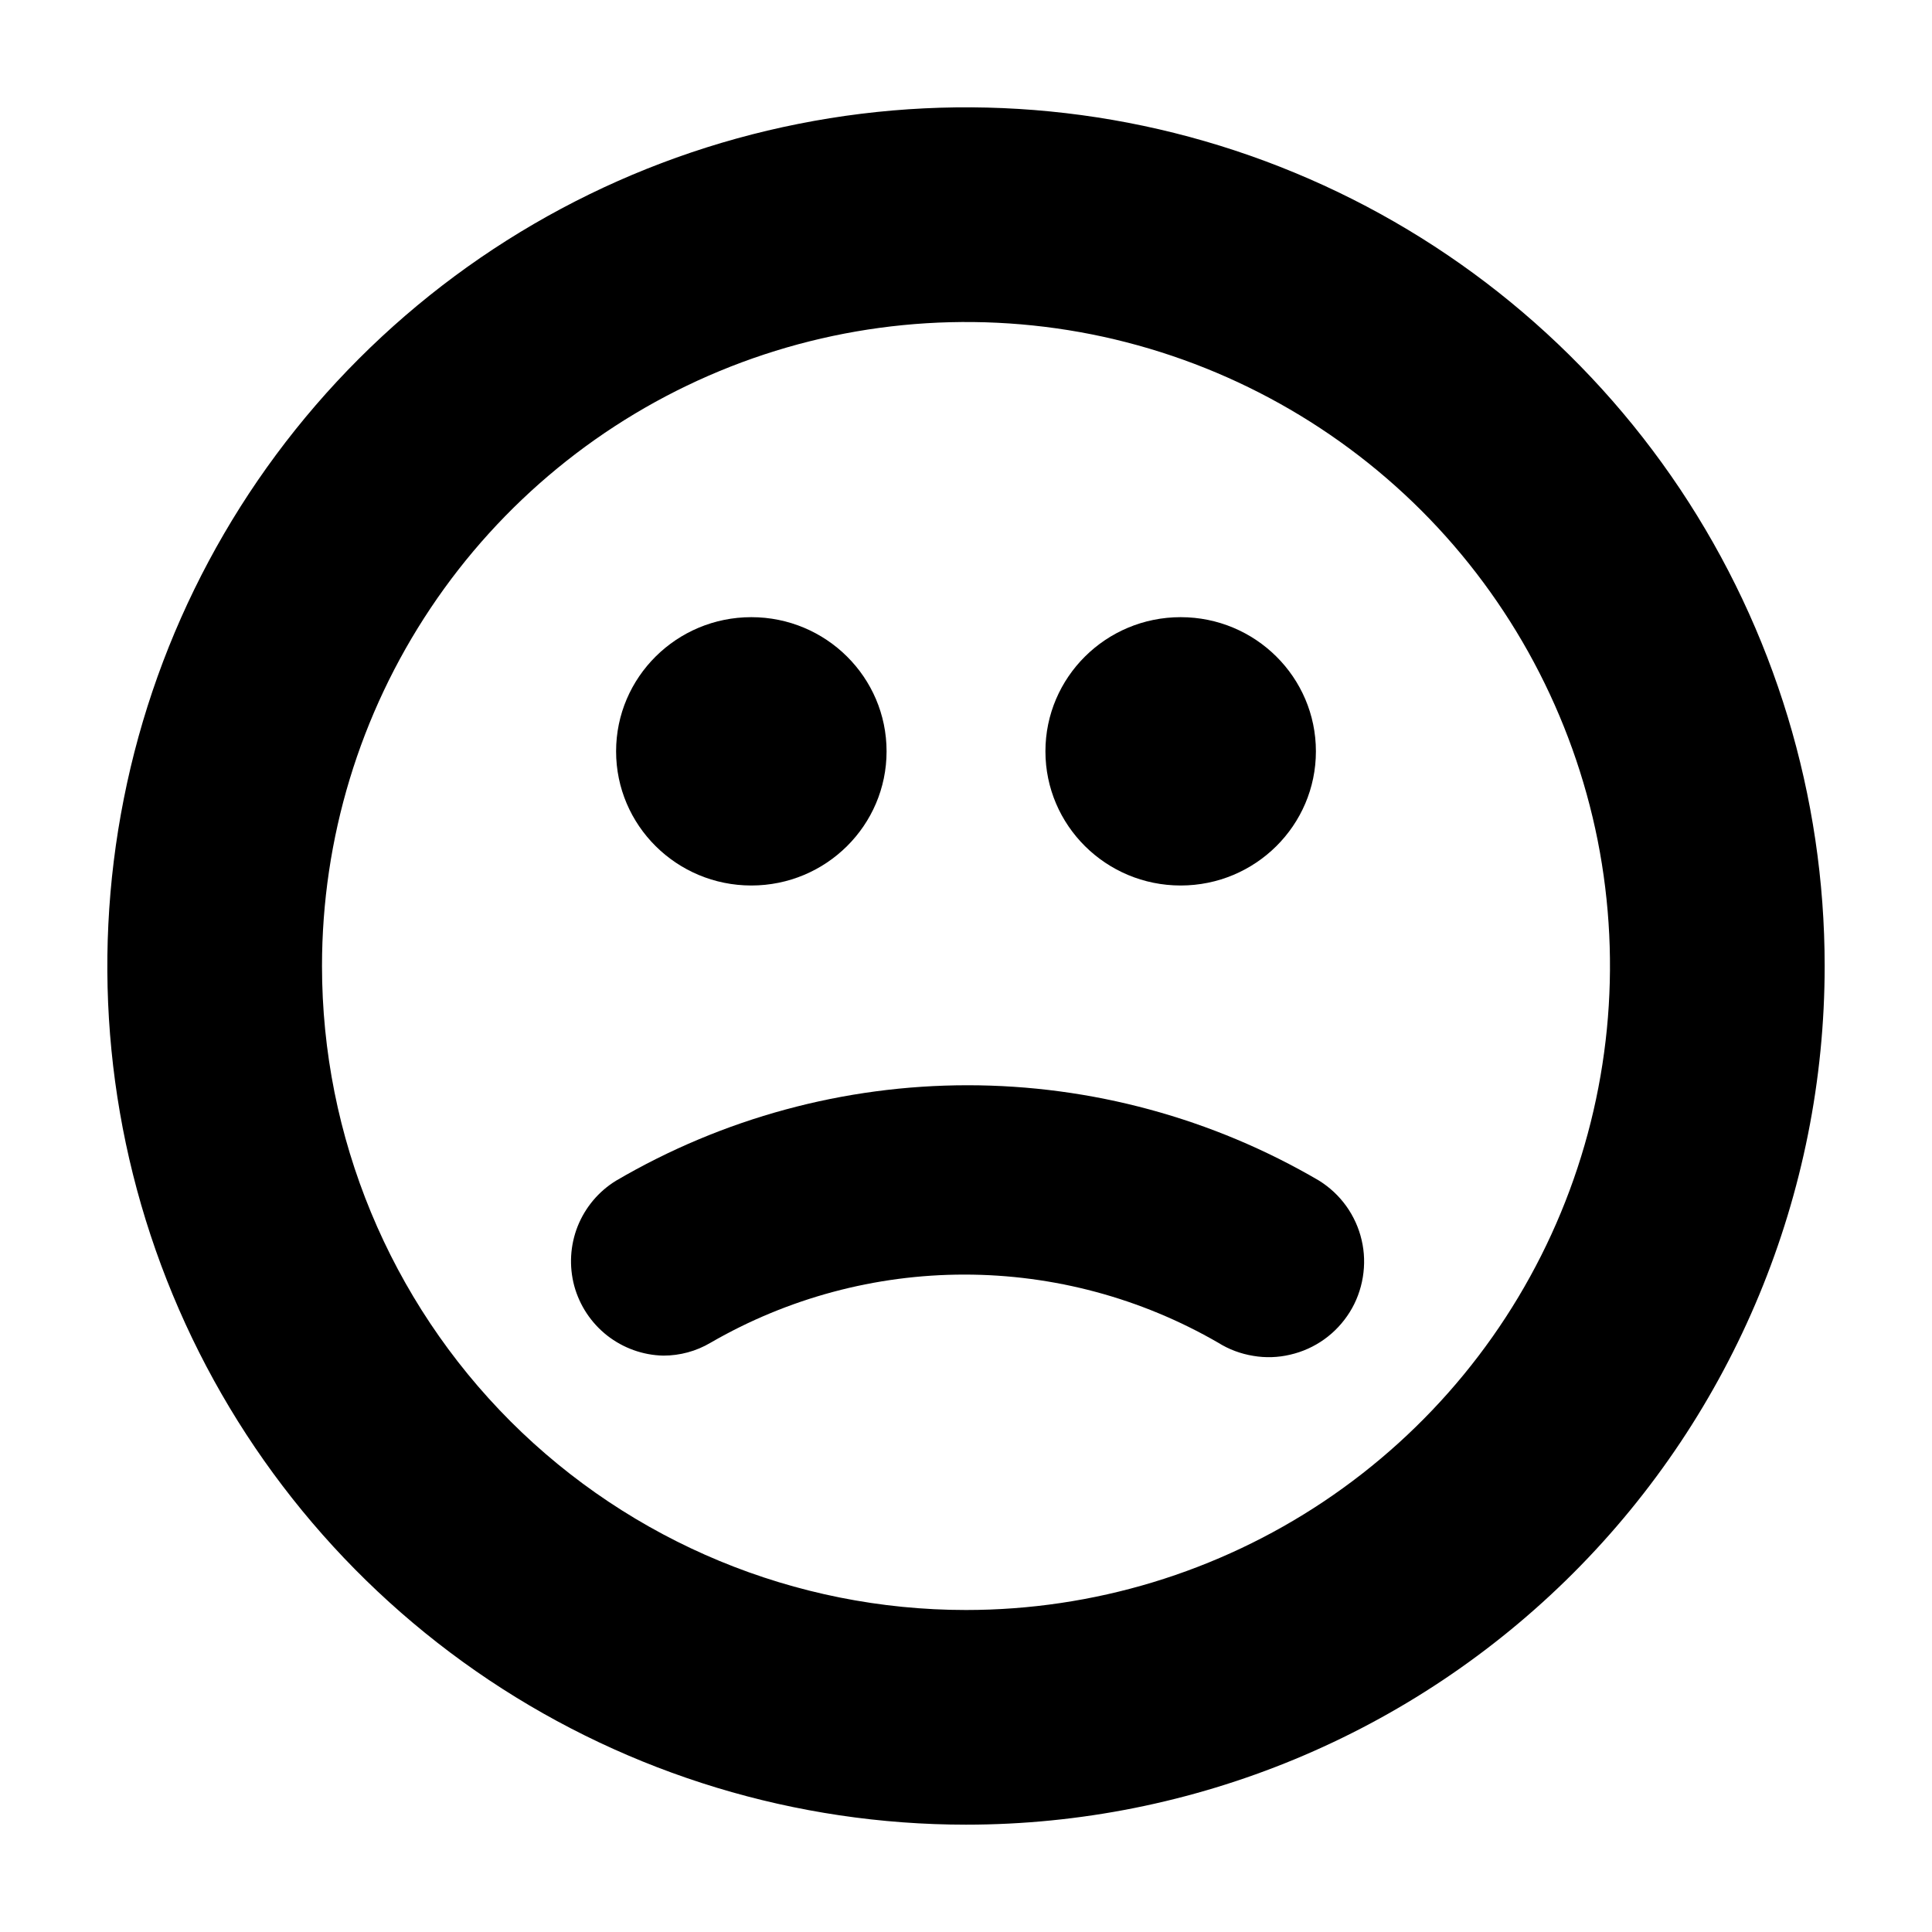
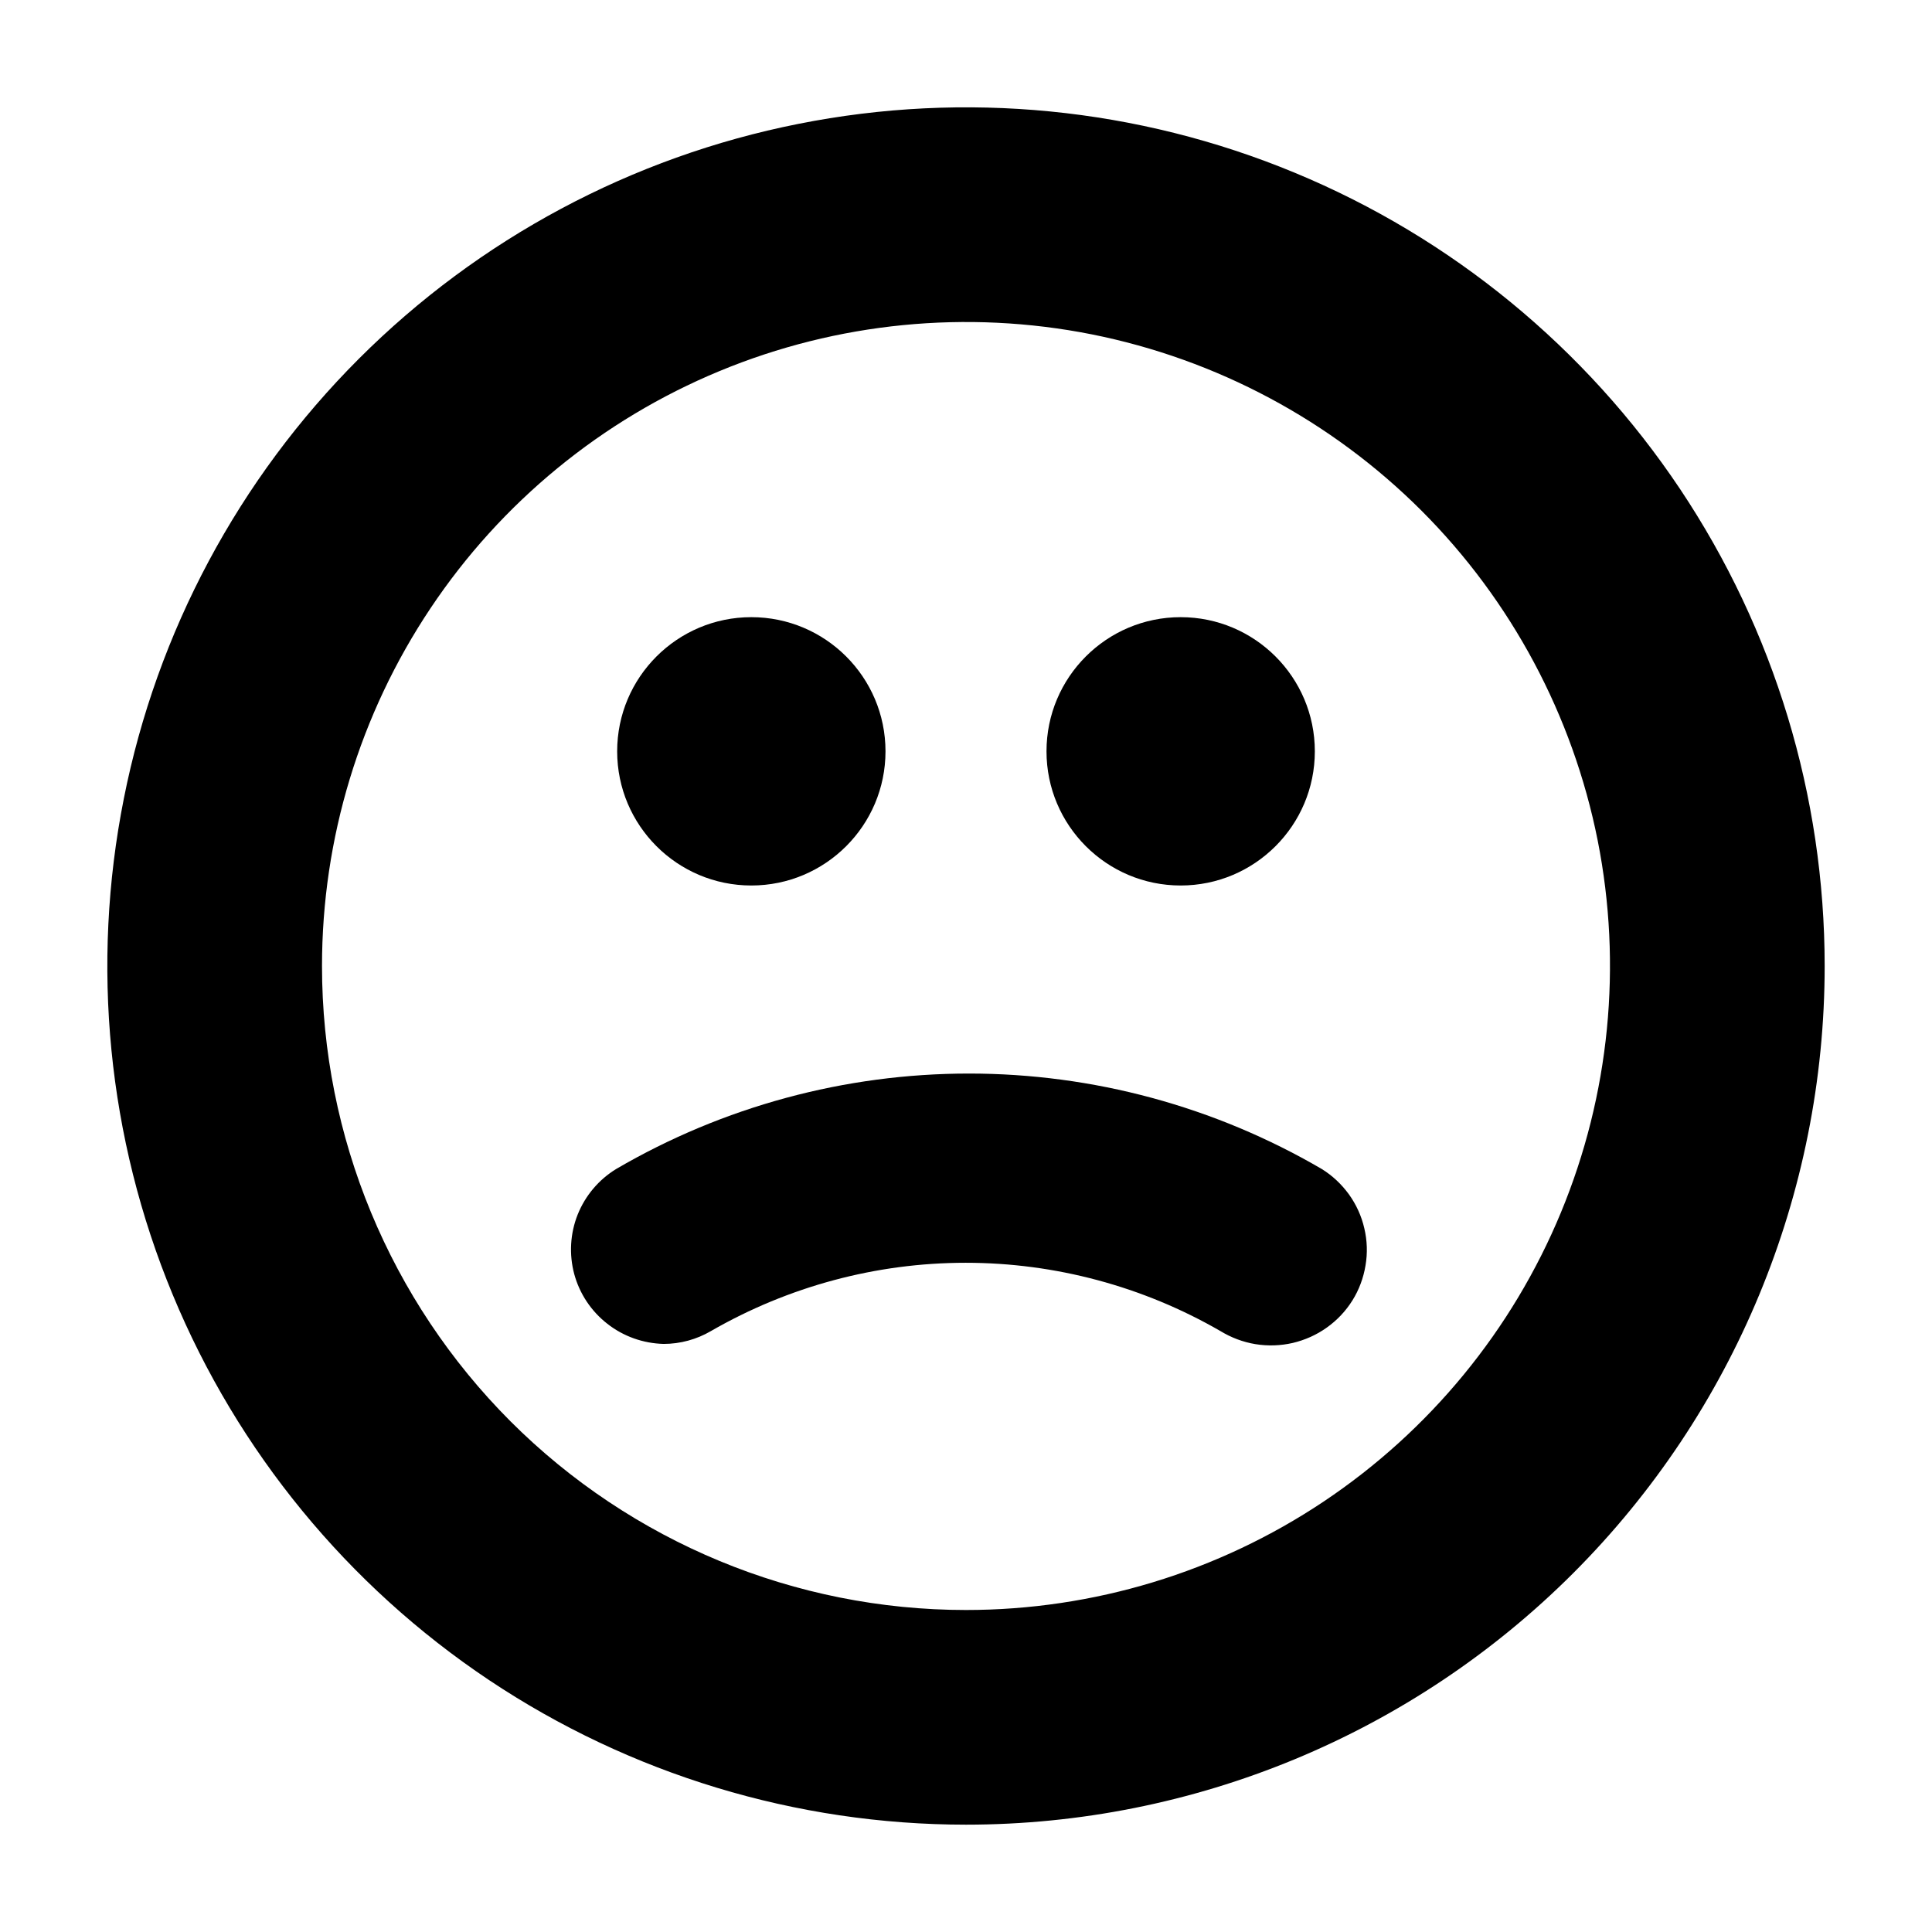
<svg xmlns="http://www.w3.org/2000/svg" width="18" height="18" viewBox="0 0 18 18" fill="none">
  <path d="M9 17C7.418 17 5.871 16.531 4.555 15.652C3.24 14.773 2.214 13.523 1.609 12.062C1.003 10.6 0.845 8.991 1.154 7.439C1.462 5.887 2.224 4.462 3.343 3.343C4.462 2.224 5.887 1.462 7.439 1.154C8.991 0.845 10.6 1.003 12.062 1.609C13.523 2.214 14.773 3.24 15.652 4.555C16.531 5.871 17 7.418 17 9C17 11.122 16.157 13.157 14.657 14.657C13.157 16.157 11.122 17 9 17ZM9 15C10.187 15 11.347 14.648 12.333 13.989C13.32 13.329 14.089 12.393 14.543 11.296C14.997 10.2 15.116 8.993 14.885 7.829C14.653 6.666 14.082 5.596 13.243 4.757C12.403 3.918 11.334 3.347 10.171 3.115C9.007 2.884 7.8 3.003 6.704 3.457C5.608 3.911 4.67 4.68 4.011 5.667C3.352 6.653 3 7.813 3 9C3 10.591 3.632 12.117 4.757 13.243C5.883 14.368 7.409 15 9 15Z" fill="black" />
-   <path d="M12.29 11C11.297 10.418 10.166 10.111 9.015 10.111C7.864 10.111 6.733 10.418 5.74 11C5.578 11.099 5.453 11.248 5.382 11.425C5.312 11.602 5.301 11.796 5.35 11.98C5.4 12.163 5.507 12.325 5.657 12.443C5.807 12.56 5.99 12.626 6.18 12.63C6.335 12.63 6.487 12.589 6.62 12.51C7.339 12.094 8.155 11.875 8.985 11.875C9.816 11.875 10.631 12.094 11.35 12.51C11.449 12.572 11.559 12.613 11.675 12.632C11.79 12.652 11.908 12.648 12.021 12.621C12.135 12.595 12.243 12.546 12.338 12.478C12.433 12.41 12.513 12.324 12.575 12.225C12.637 12.126 12.678 12.015 12.697 11.9C12.716 11.785 12.713 11.667 12.686 11.553C12.66 11.44 12.611 11.332 12.543 11.237C12.475 11.142 12.389 11.062 12.29 11Z" fill="black" />
-   <path d="M7 8.25C7.696 8.25 8.26 7.69 8.26 7C8.26 6.31 7.696 5.75 7 5.75C6.304 5.75 5.74 6.31 5.74 7C5.74 7.69 6.304 8.25 7 8.25Z" fill="black" />
-   <path d="M11 8.25C11.696 8.25 12.26 7.69 12.26 7C12.26 6.31 11.696 5.75 11 5.75C10.304 5.75 9.74 6.31 9.74 7C9.74 7.69 10.304 8.25 11 8.25Z" fill="black" />
+   <path d="M12.314 10.891C11.317 10.309 10.183 10.002 9.028 10.002C7.872 10.002 6.738 10.309 5.741 10.891C5.579 10.99 5.453 11.139 5.382 11.316C5.312 11.492 5.301 11.687 5.35 11.87C5.4 12.054 5.508 12.216 5.658 12.333C5.808 12.451 5.992 12.516 6.183 12.521C6.338 12.521 6.491 12.479 6.624 12.401C7.346 11.985 8.164 11.765 8.997 11.765C9.831 11.765 10.649 11.985 11.37 12.401C11.47 12.462 11.581 12.504 11.696 12.523C11.812 12.542 11.93 12.538 12.044 12.512C12.158 12.485 12.266 12.437 12.361 12.369C12.457 12.301 12.538 12.215 12.6 12.116C12.662 12.017 12.703 11.906 12.722 11.791C12.742 11.676 12.738 11.558 12.711 11.444C12.685 11.33 12.636 11.223 12.568 11.128C12.499 11.033 12.413 10.952 12.314 10.891Z" fill="black" />
+   <path d="M7 8.25C7.69 8.25 8.25 7.69 8.25 7C8.25 6.31 7.69 5.75 7 5.75C6.31 5.75 5.75 6.31 5.75 7C5.75 7.69 6.31 8.25 7 8.25Z" fill="black" />
+   <path d="M11 8.25C11.69 8.25 12.25 7.69 12.25 7C12.25 6.31 11.69 5.75 11 5.75C10.31 5.75 9.75 6.31 9.75 7C9.75 7.69 10.31 8.25 11 8.25Z" fill="black" />
</svg>
